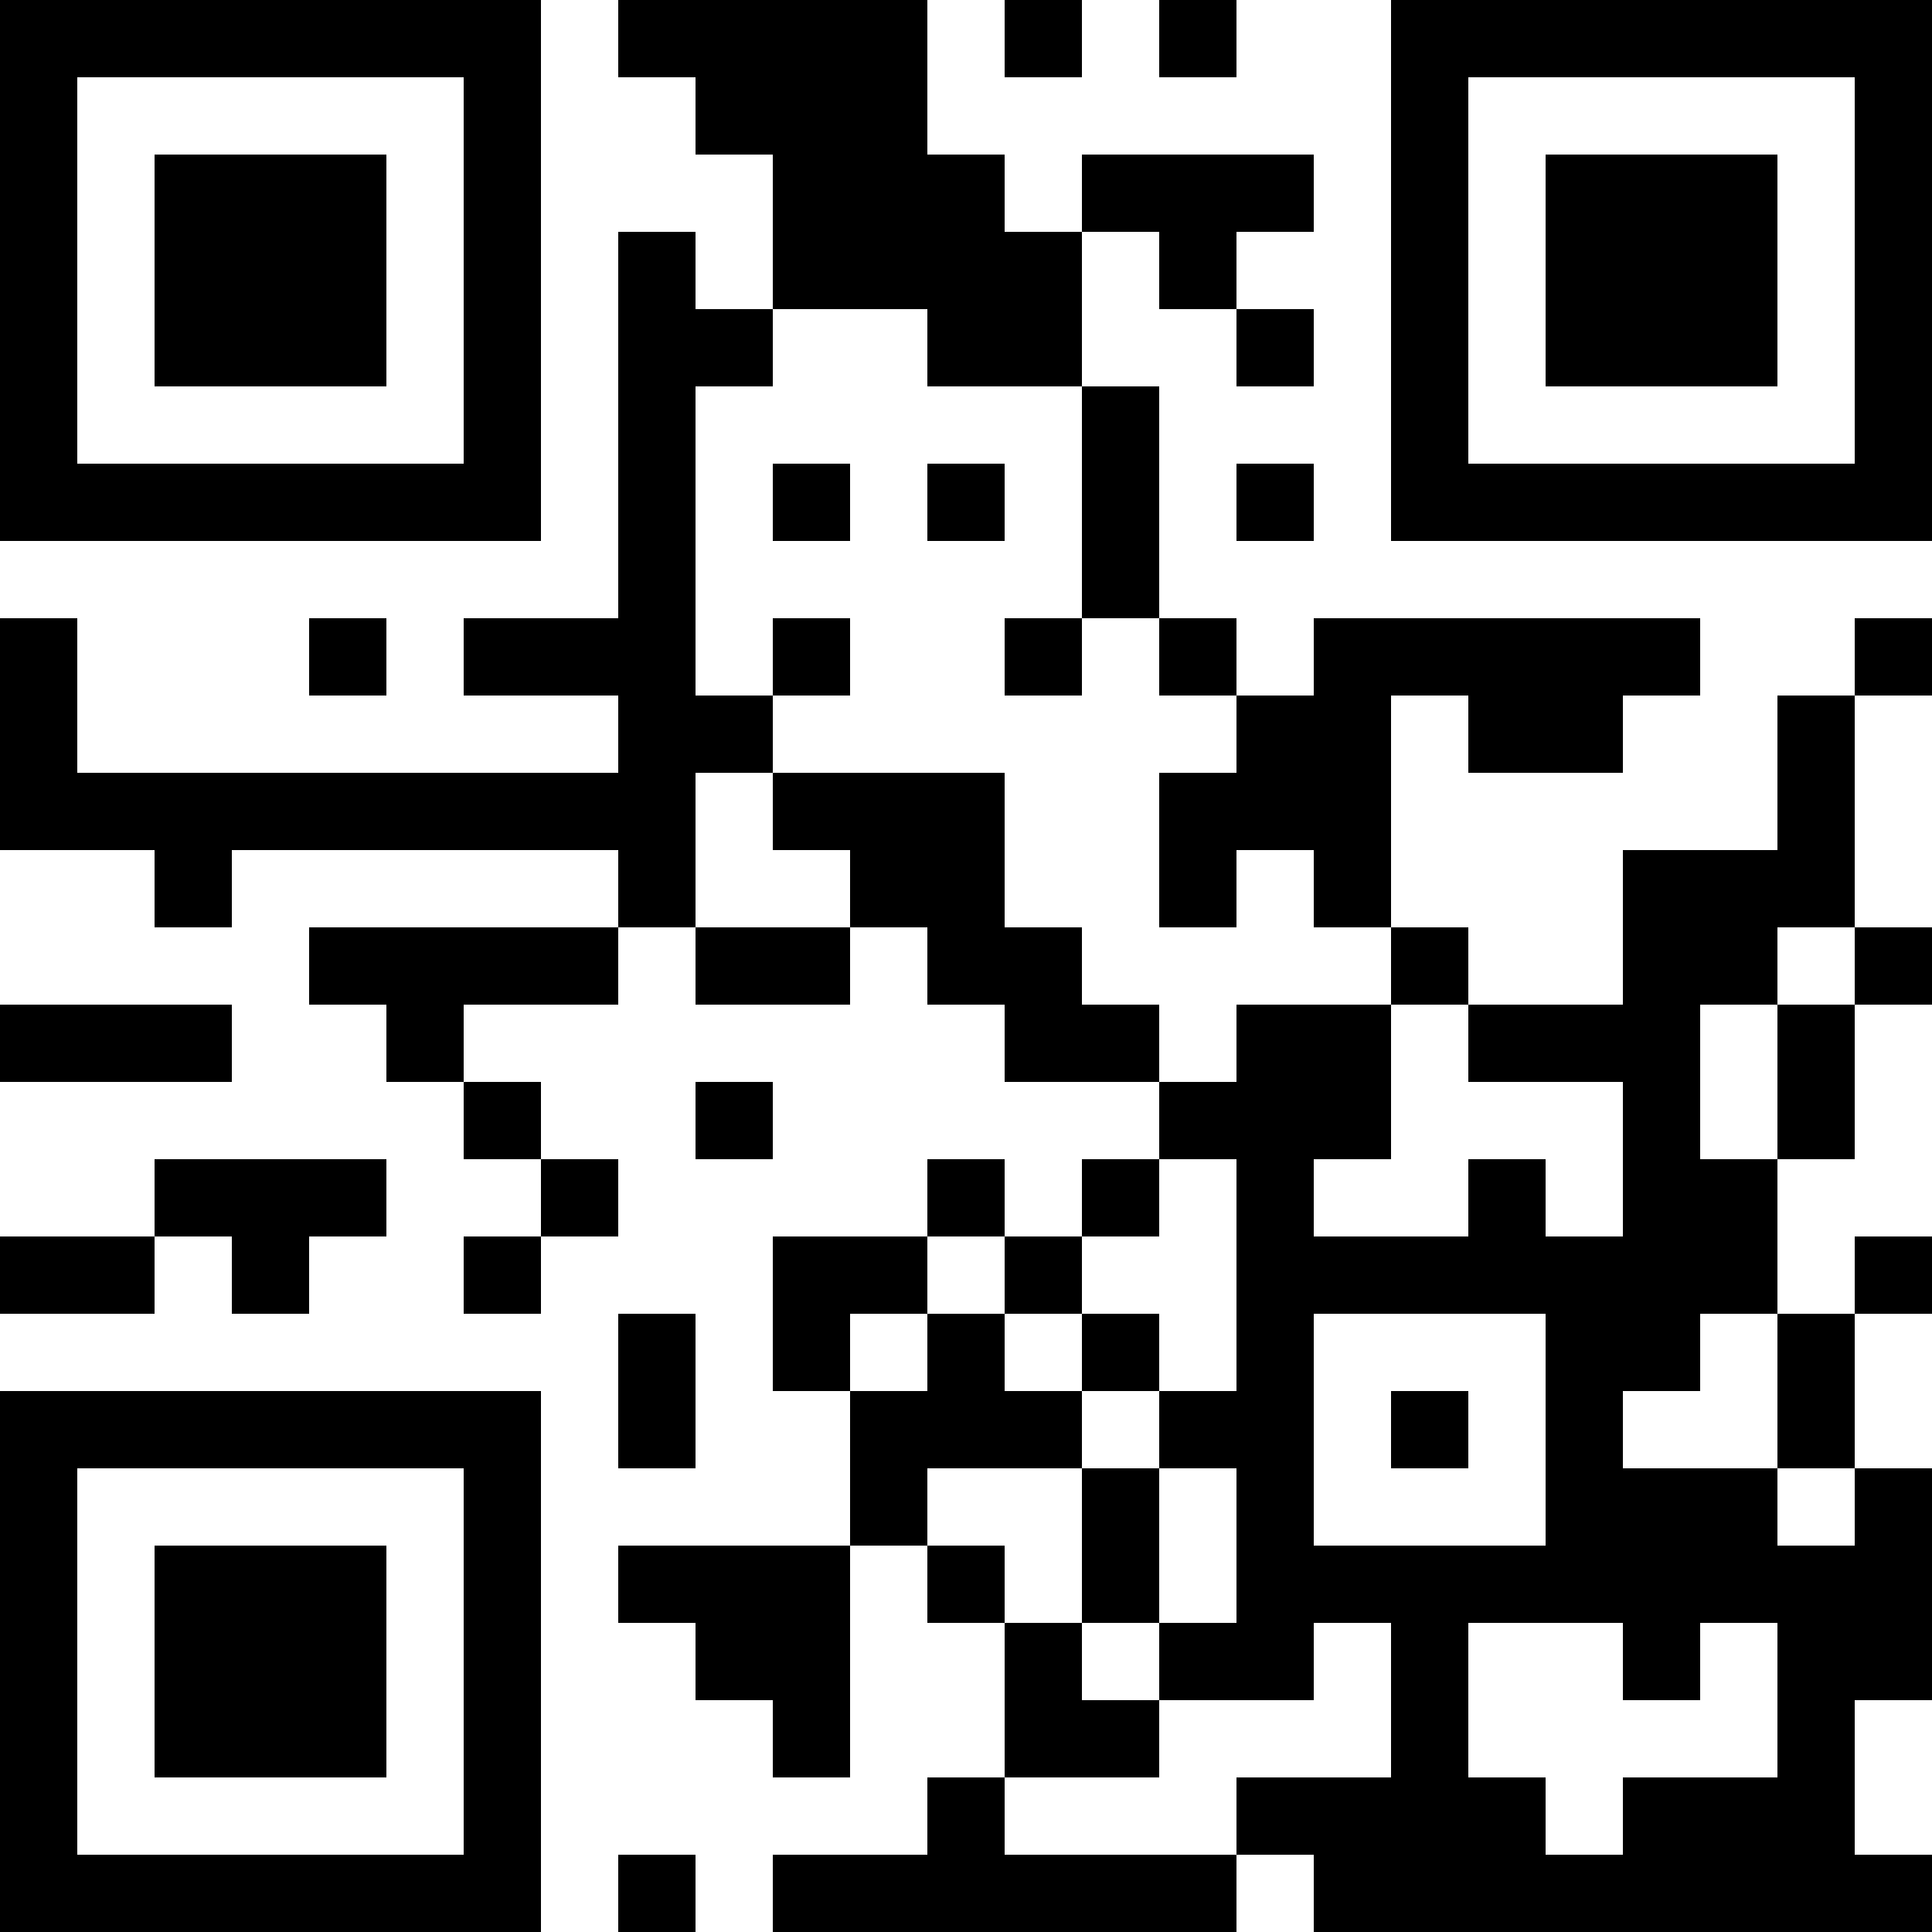
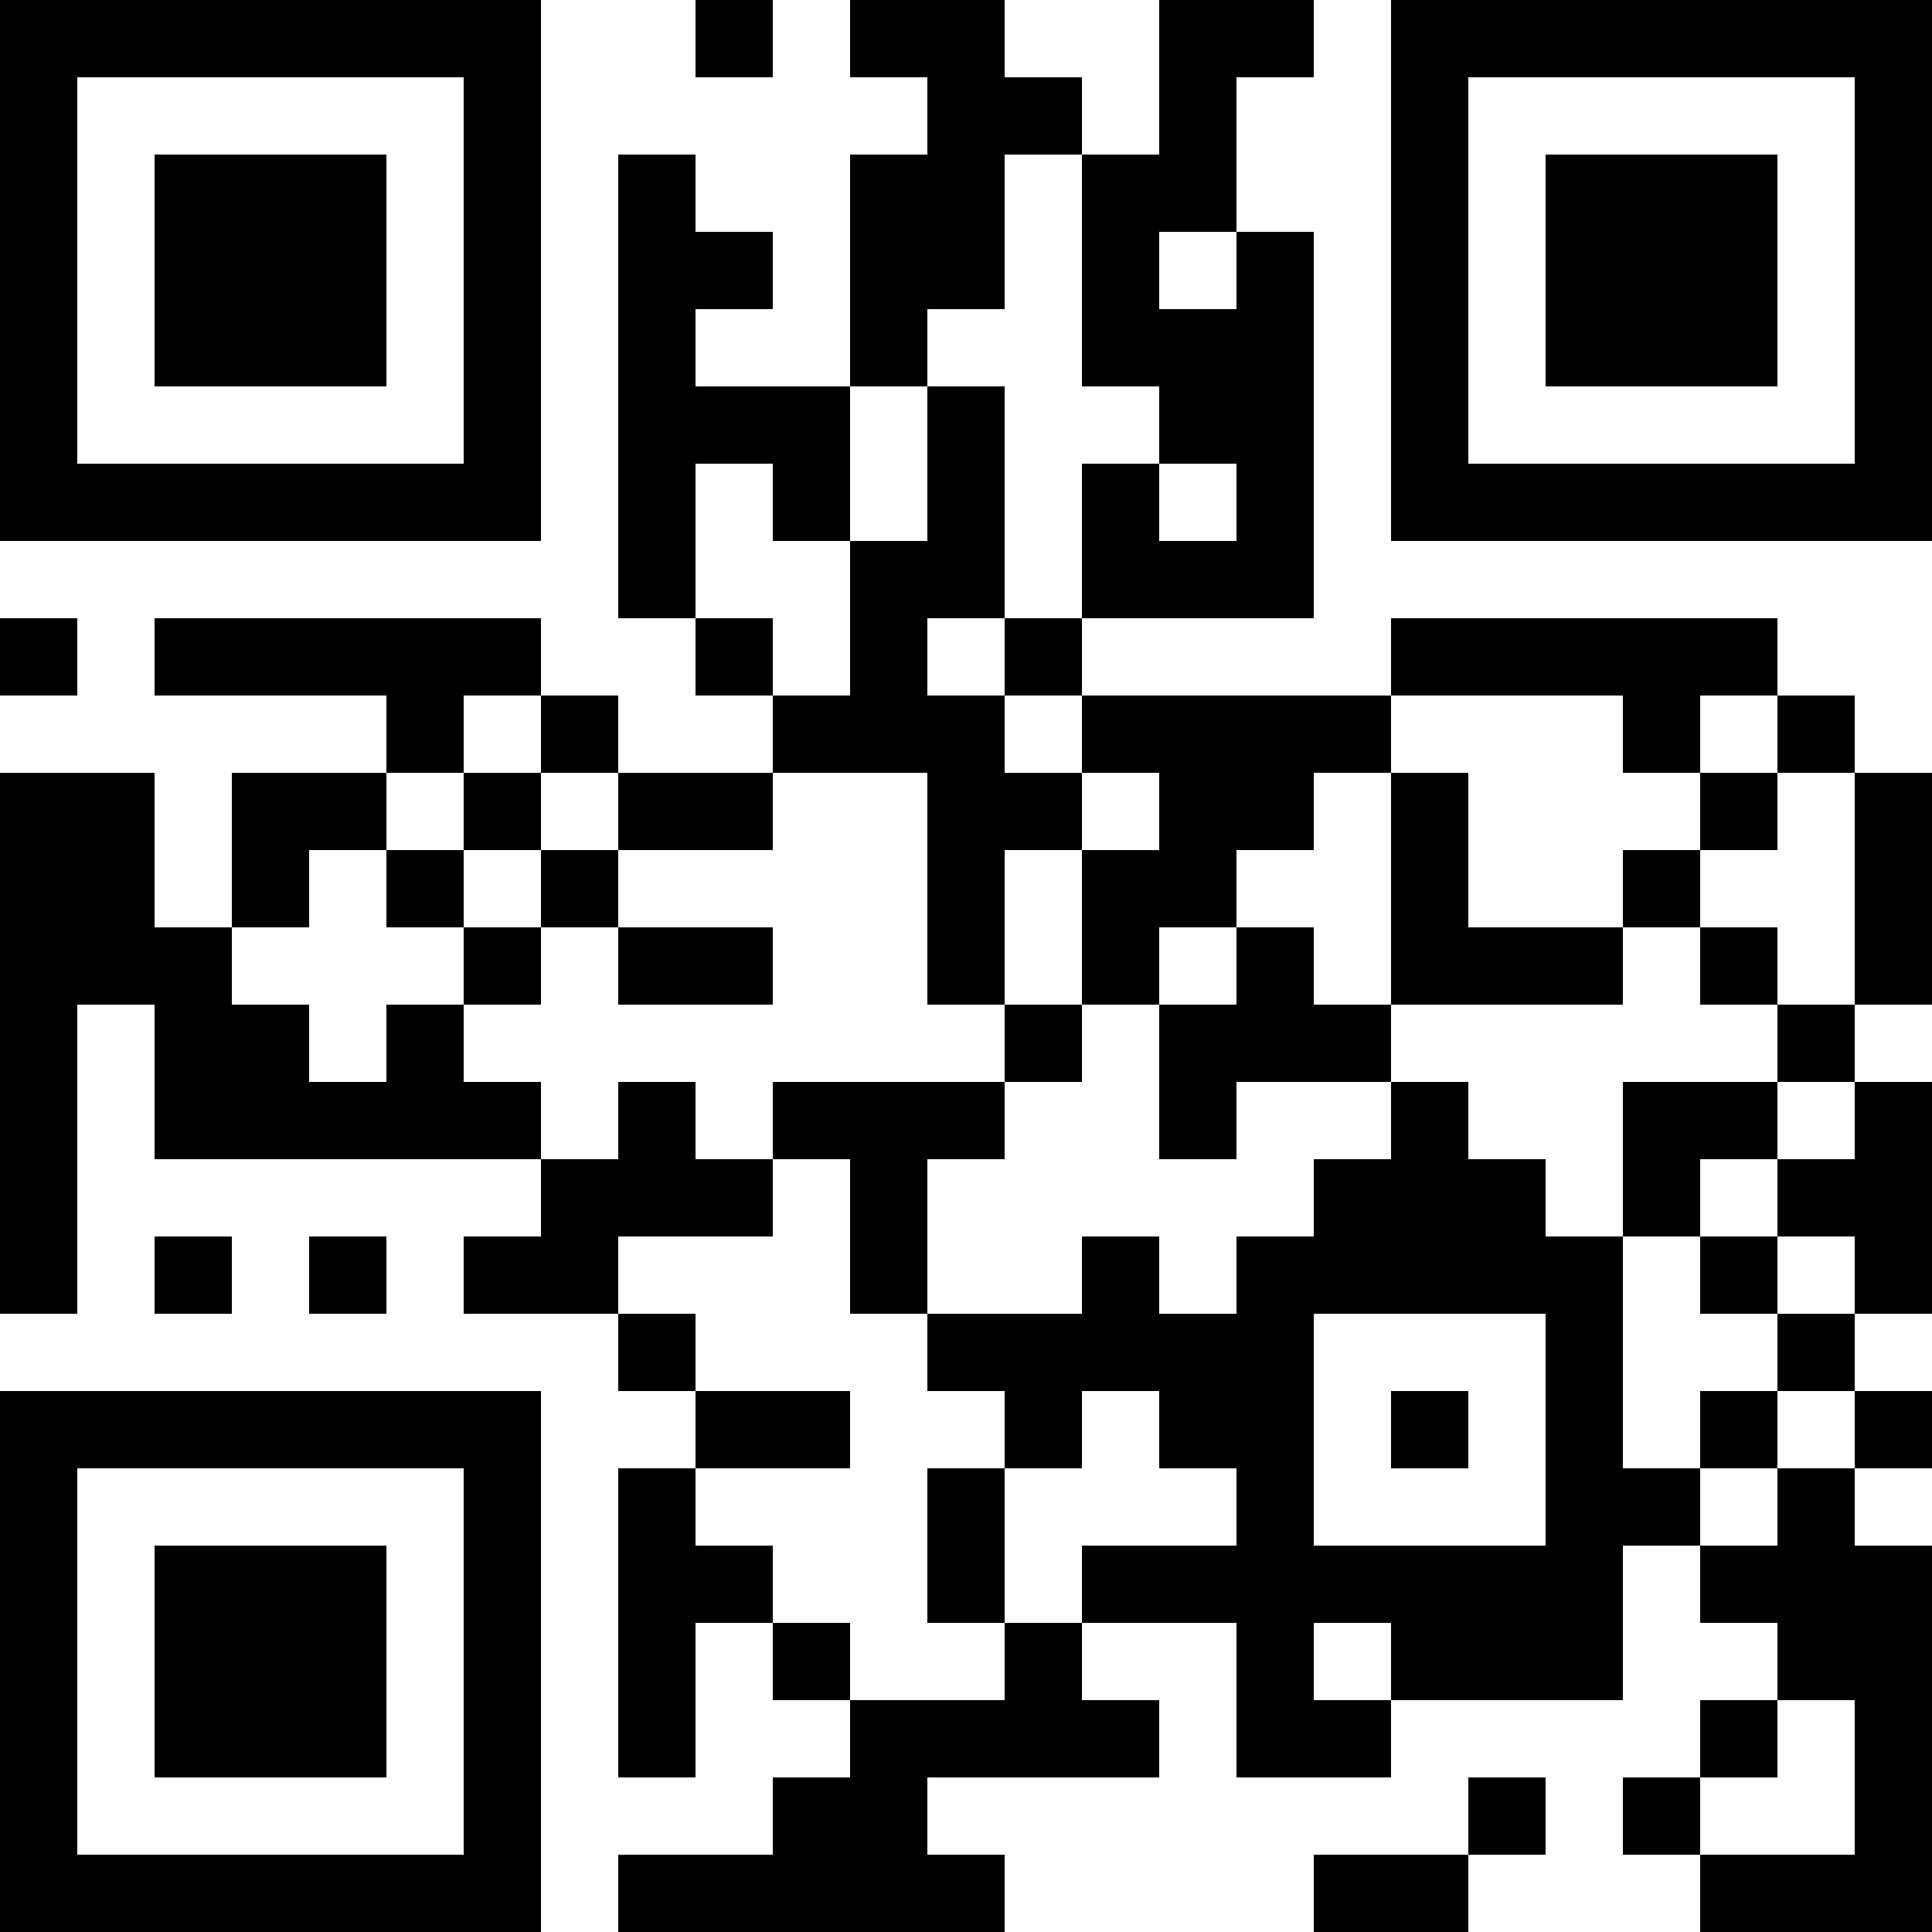
<svg xmlns="http://www.w3.org/2000/svg" version="1.1" width="200" height="200" viewBox="0 0 200 200">
  <rect x="0" y="0" width="200" height="200" fill="#ffffff" />
  <g transform="scale(8)">
    <g transform="translate(0,0)">
-       <path fill-rule="evenodd" d="M8 0L8 1L9 1L9 2L10 2L10 4L9 4L9 3L8 3L8 8L6 8L6 9L8 9L8 10L1 10L1 8L0 8L0 11L2 11L2 12L3 12L3 11L8 11L8 12L4 12L4 13L5 13L5 14L6 14L6 15L7 15L7 16L6 16L6 17L7 17L7 16L8 16L8 15L7 15L7 14L6 14L6 13L8 13L8 12L9 12L9 13L11 13L11 12L12 12L12 13L13 13L13 14L15 14L15 15L14 15L14 16L13 16L13 15L12 15L12 16L10 16L10 18L11 18L11 20L8 20L8 21L9 21L9 22L10 22L10 23L11 23L11 20L12 20L12 21L13 21L13 23L12 23L12 24L10 24L10 25L16 25L16 24L17 24L17 25L25 25L25 24L24 24L24 22L25 22L25 19L24 19L24 17L25 17L25 16L24 16L24 17L23 17L23 15L24 15L24 13L25 13L25 12L24 12L24 9L25 9L25 8L24 8L24 9L23 9L23 11L21 11L21 13L19 13L19 12L18 12L18 9L19 9L19 10L21 10L21 9L22 9L22 8L17 8L17 9L16 9L16 8L15 8L15 5L14 5L14 3L15 3L15 4L16 4L16 5L17 5L17 4L16 4L16 3L17 3L17 2L14 2L14 3L13 3L13 2L12 2L12 0ZM13 0L13 1L14 1L14 0ZM15 0L15 1L16 1L16 0ZM10 4L10 5L9 5L9 9L10 9L10 10L9 10L9 12L11 12L11 11L10 11L10 10L13 10L13 12L14 12L14 13L15 13L15 14L16 14L16 13L18 13L18 15L17 15L17 16L19 16L19 15L20 15L20 16L21 16L21 14L19 14L19 13L18 13L18 12L17 12L17 11L16 11L16 12L15 12L15 10L16 10L16 9L15 9L15 8L14 8L14 5L12 5L12 4ZM10 6L10 7L11 7L11 6ZM12 6L12 7L13 7L13 6ZM16 6L16 7L17 7L17 6ZM4 8L4 9L5 9L5 8ZM10 8L10 9L11 9L11 8ZM13 8L13 9L14 9L14 8ZM23 12L23 13L22 13L22 15L23 15L23 13L24 13L24 12ZM0 13L0 14L3 14L3 13ZM9 14L9 15L10 15L10 14ZM2 15L2 16L0 16L0 17L2 17L2 16L3 16L3 17L4 17L4 16L5 16L5 15ZM15 15L15 16L14 16L14 17L13 17L13 16L12 16L12 17L11 17L11 18L12 18L12 17L13 17L13 18L14 18L14 19L12 19L12 20L13 20L13 21L14 21L14 22L15 22L15 23L13 23L13 24L16 24L16 23L18 23L18 21L17 21L17 22L15 22L15 21L16 21L16 19L15 19L15 18L16 18L16 15ZM8 17L8 19L9 19L9 17ZM14 17L14 18L15 18L15 17ZM17 17L17 20L20 20L20 17ZM22 17L22 18L21 18L21 19L23 19L23 20L24 20L24 19L23 19L23 17ZM18 18L18 19L19 19L19 18ZM14 19L14 21L15 21L15 19ZM19 21L19 23L20 23L20 24L21 24L21 23L23 23L23 21L22 21L22 22L21 22L21 21ZM8 24L8 25L9 25L9 24ZM0 0L0 7L7 7L7 0ZM1 1L1 6L6 6L6 1ZM2 2L2 5L5 5L5 2ZM18 0L18 7L25 7L25 0ZM19 1L19 6L24 6L24 1ZM20 2L20 5L23 5L23 2ZM0 18L0 25L7 25L7 18ZM1 19L1 24L6 24L6 19ZM2 20L2 23L5 23L5 20Z" fill="#000000" />
+       <path fill-rule="evenodd" d="M9 0L9 1L10 1L10 0ZM11 0L11 1L12 1L12 2L11 2L11 5L9 5L9 4L10 4L10 3L9 3L9 2L8 2L8 8L9 8L9 9L10 9L10 10L8 10L8 9L7 9L7 8L2 8L2 9L5 9L5 10L3 10L3 12L2 12L2 10L0 10L0 17L1 17L1 13L2 13L2 15L7 15L7 16L6 16L6 17L8 17L8 18L9 18L9 19L8 19L8 23L9 23L9 21L10 21L10 22L11 22L11 23L10 23L10 24L8 24L8 25L13 25L13 24L12 24L12 23L15 23L15 22L14 22L14 21L16 21L16 23L18 23L18 22L21 22L21 20L22 20L22 21L23 21L23 22L22 22L22 23L21 23L21 24L22 24L22 25L25 25L25 20L24 20L24 19L25 19L25 18L24 18L24 17L25 17L25 14L24 14L24 13L25 13L25 10L24 10L24 9L23 9L23 8L18 8L18 9L14 9L14 8L17 8L17 3L16 3L16 1L17 1L17 0L15 0L15 2L14 2L14 1L13 1L13 0ZM13 2L13 4L12 4L12 5L11 5L11 7L10 7L10 6L9 6L9 8L10 8L10 9L11 9L11 7L12 7L12 5L13 5L13 8L12 8L12 9L13 9L13 10L14 10L14 11L13 11L13 13L12 13L12 10L10 10L10 11L8 11L8 10L7 10L7 9L6 9L6 10L5 10L5 11L4 11L4 12L3 12L3 13L4 13L4 14L5 14L5 13L6 13L6 14L7 14L7 15L8 15L8 14L9 14L9 15L10 15L10 16L8 16L8 17L9 17L9 18L11 18L11 19L9 19L9 20L10 20L10 21L11 21L11 22L13 22L13 21L14 21L14 20L16 20L16 19L15 19L15 18L14 18L14 19L13 19L13 18L12 18L12 17L14 17L14 16L15 16L15 17L16 17L16 16L17 16L17 15L18 15L18 14L19 14L19 15L20 15L20 16L21 16L21 19L22 19L22 20L23 20L23 19L24 19L24 18L23 18L23 17L24 17L24 16L23 16L23 15L24 15L24 14L23 14L23 13L24 13L24 10L23 10L23 9L22 9L22 10L21 10L21 9L18 9L18 10L17 10L17 11L16 11L16 12L15 12L15 13L14 13L14 11L15 11L15 10L14 10L14 9L13 9L13 8L14 8L14 6L15 6L15 7L16 7L16 6L15 6L15 5L14 5L14 2ZM15 3L15 4L16 4L16 3ZM0 8L0 9L1 9L1 8ZM6 10L6 11L5 11L5 12L6 12L6 13L7 13L7 12L8 12L8 13L10 13L10 12L8 12L8 11L7 11L7 10ZM18 10L18 13L17 13L17 12L16 12L16 13L15 13L15 15L16 15L16 14L18 14L18 13L21 13L21 12L22 12L22 13L23 13L23 12L22 12L22 11L23 11L23 10L22 10L22 11L21 11L21 12L19 12L19 10ZM6 11L6 12L7 12L7 11ZM13 13L13 14L10 14L10 15L11 15L11 17L12 17L12 15L13 15L13 14L14 14L14 13ZM21 14L21 16L22 16L22 17L23 17L23 16L22 16L22 15L23 15L23 14ZM2 16L2 17L3 17L3 16ZM4 16L4 17L5 17L5 16ZM17 17L17 20L20 20L20 17ZM18 18L18 19L19 19L19 18ZM22 18L22 19L23 19L23 18ZM12 19L12 21L13 21L13 19ZM17 21L17 22L18 22L18 21ZM23 22L23 23L22 23L22 24L24 24L24 22ZM19 23L19 24L17 24L17 25L19 25L19 24L20 24L20 23ZM0 0L0 7L7 7L7 0ZM1 1L1 6L6 6L6 1ZM2 2L2 5L5 5L5 2ZM18 0L18 7L25 7L25 0ZM19 1L19 6L24 6L24 1ZM20 2L20 5L23 5L23 2ZM0 18L0 25L7 25L7 18ZM1 19L1 24L6 24L6 19ZM2 20L2 23L5 23L5 20Z" fill="#000000" />
    </g>
  </g>
</svg>
